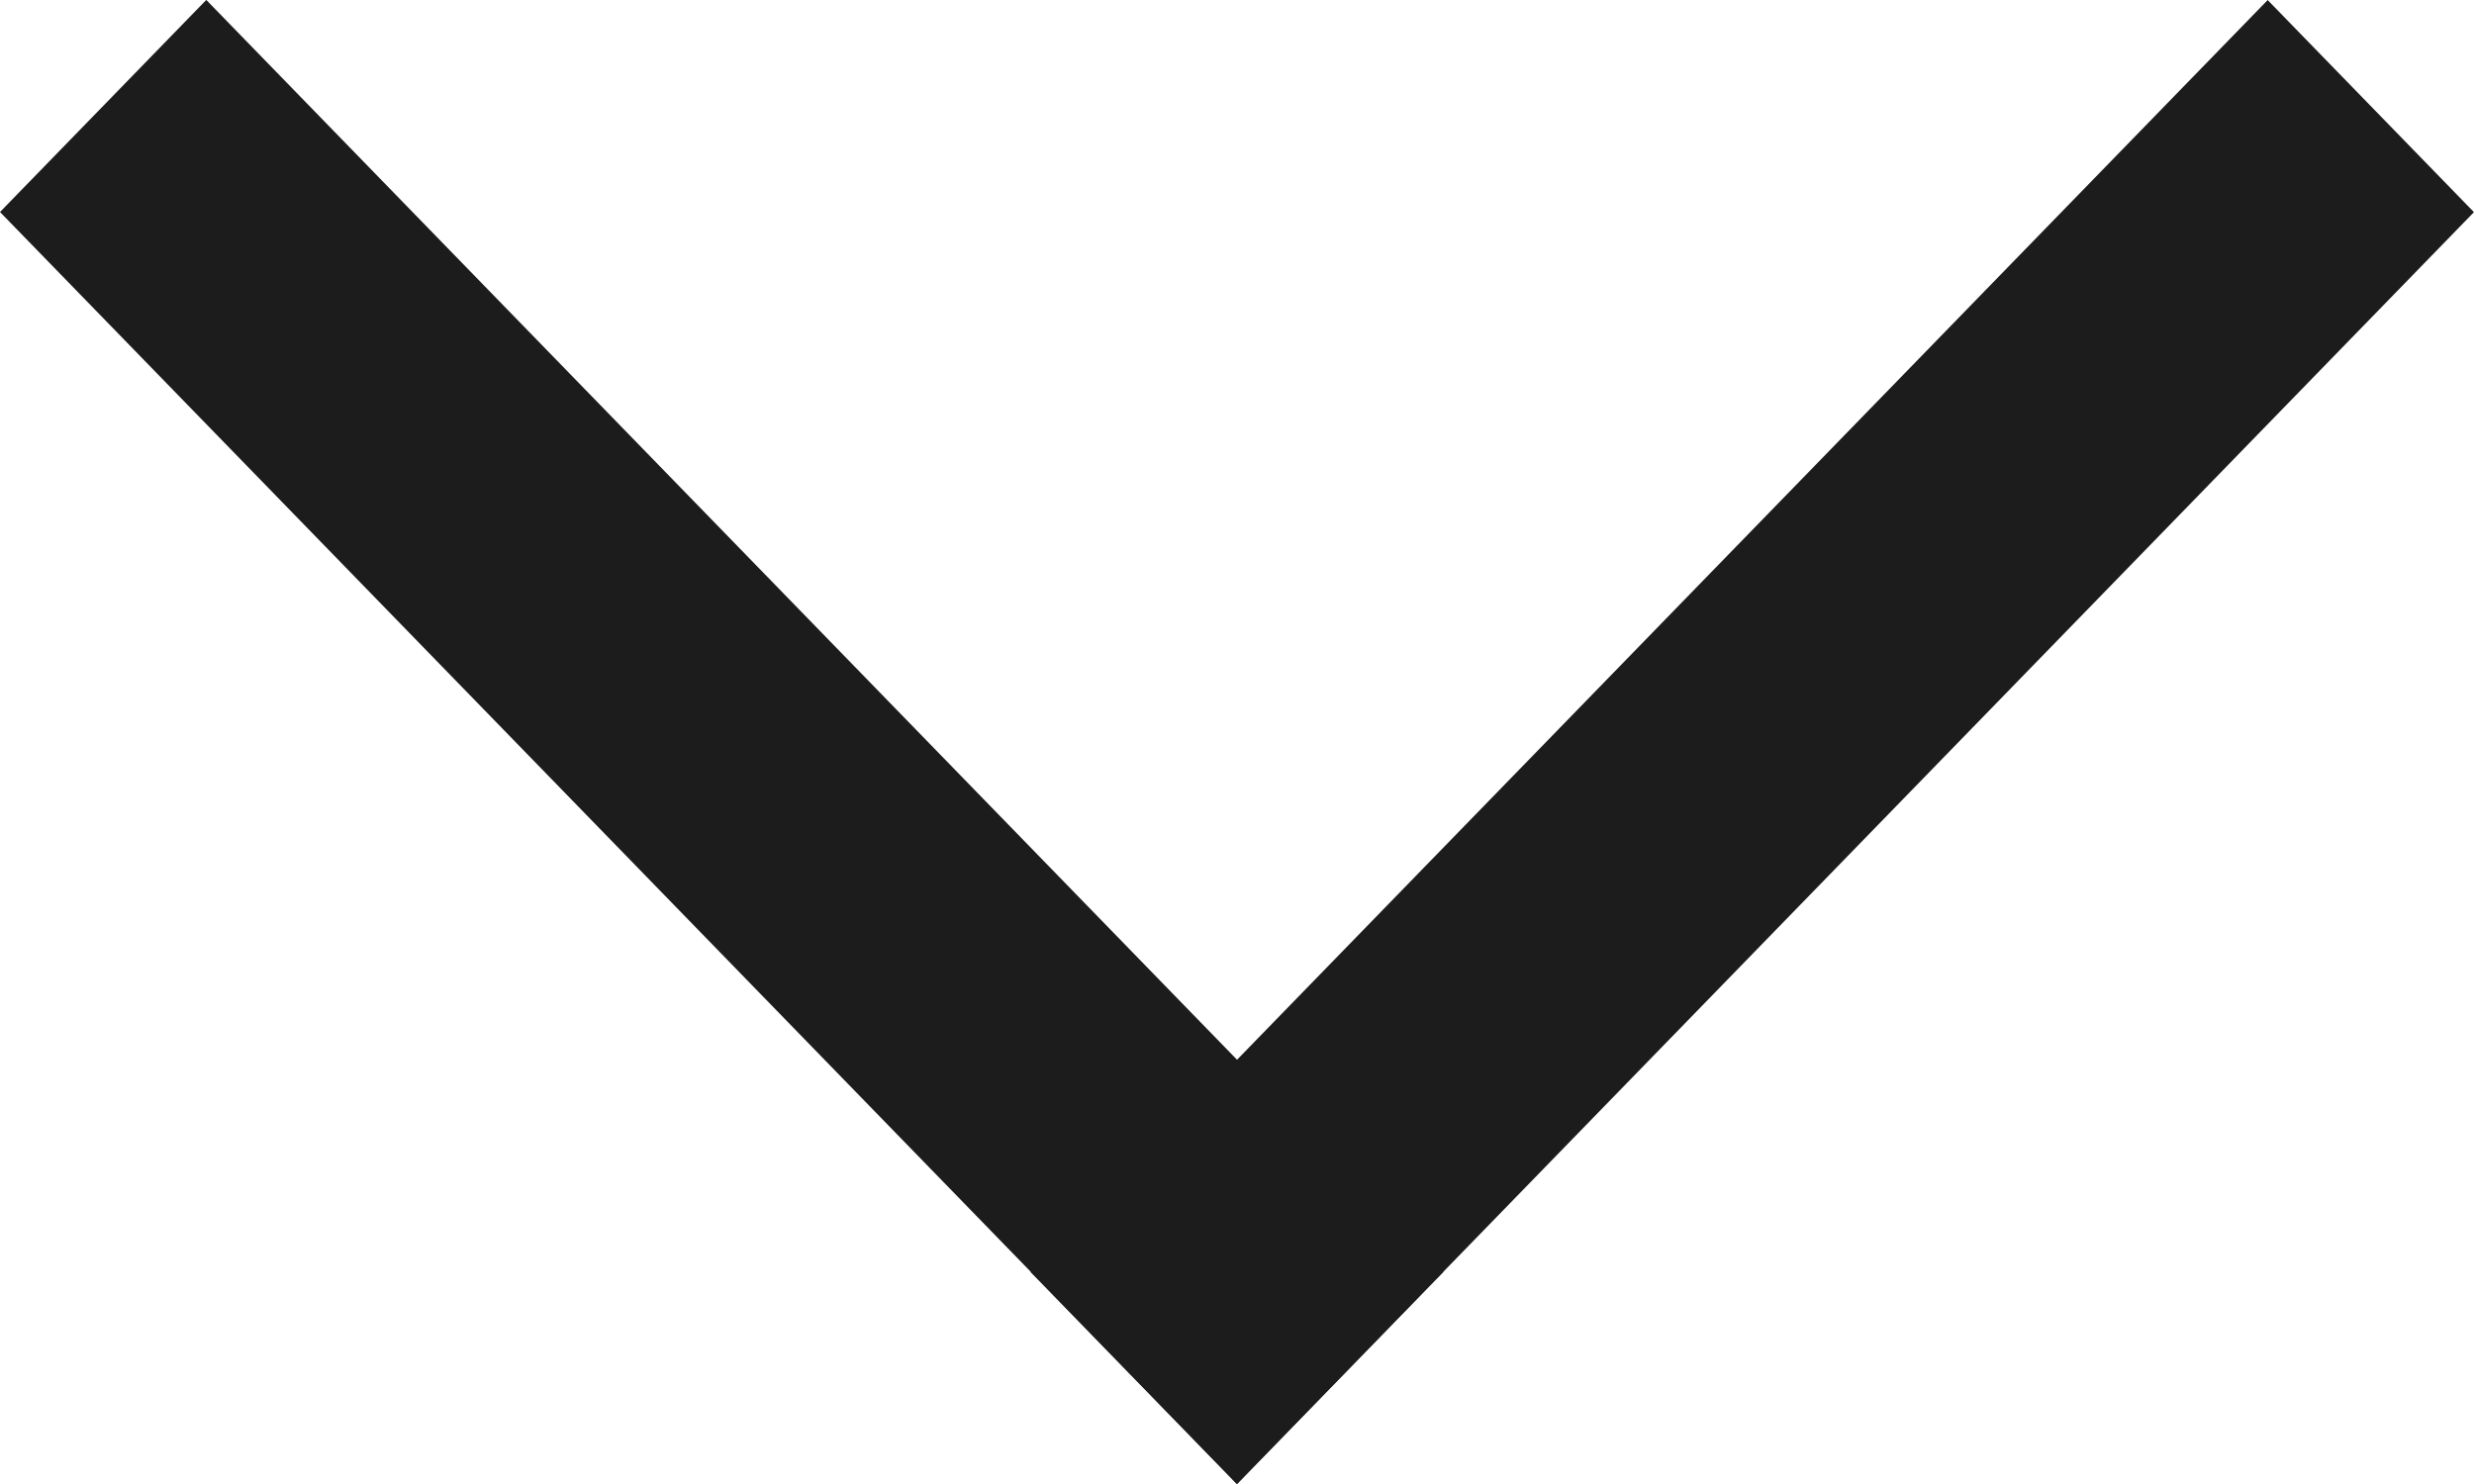
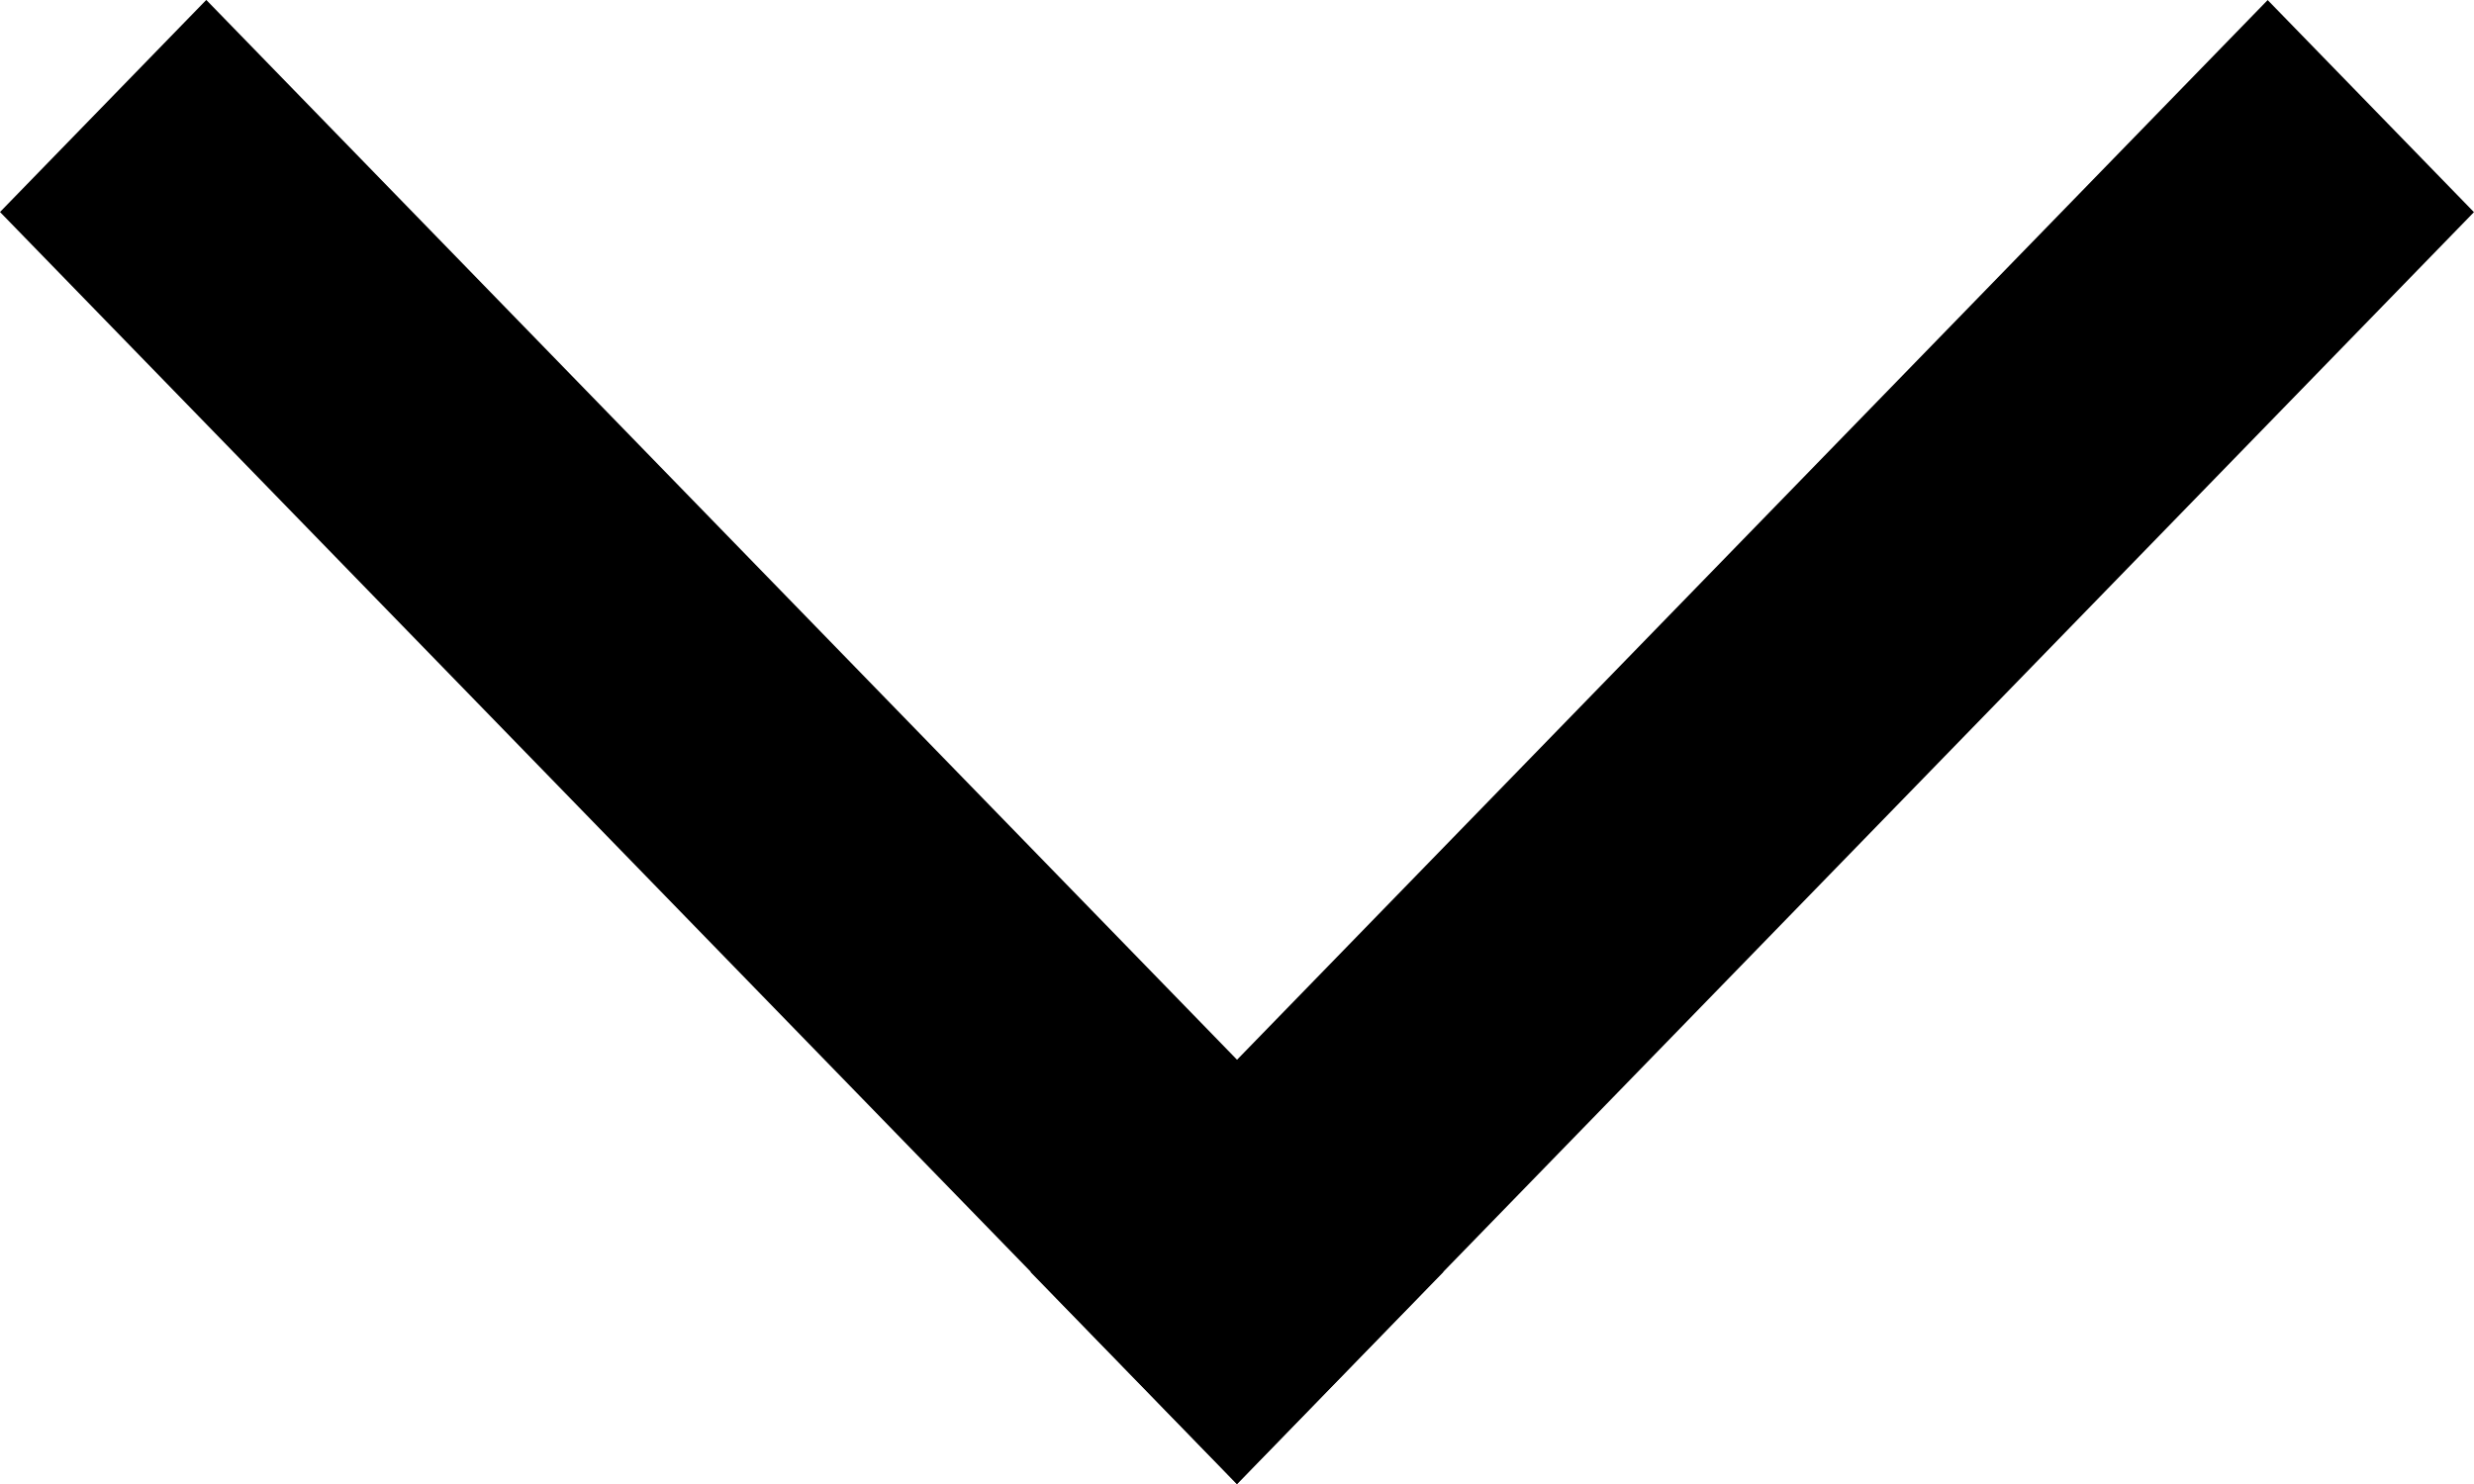
- <svg xmlns="http://www.w3.org/2000/svg" width="10" height="6" viewBox="0 0 10 6" fill="none">
-   <rect width="1.196" height="7.173" transform="matrix(0.697119 -0.716955 0.697119 0.716955 0 0.857178)" fill="#1C1C1C" />
-   <rect width="1.196" height="7.173" transform="matrix(0.697119 0.716955 -0.697119 0.716955 9.16602 0.000244141)" fill="#1C1C1C" />
+ <svg xmlns="http://www.w3.org/2000/svg" width="10" height="6" viewBox="0 0 10 6">
+   <rect width="1.196" height="7.173" transform="matrix(0.697119 -0.716955 0.697119 0.716955 0 0.857178)" />
+   <rect width="1.196" height="7.173" transform="matrix(0.697119 0.716955 -0.697119 0.716955 9.16602 0.000244141)" />
</svg>
